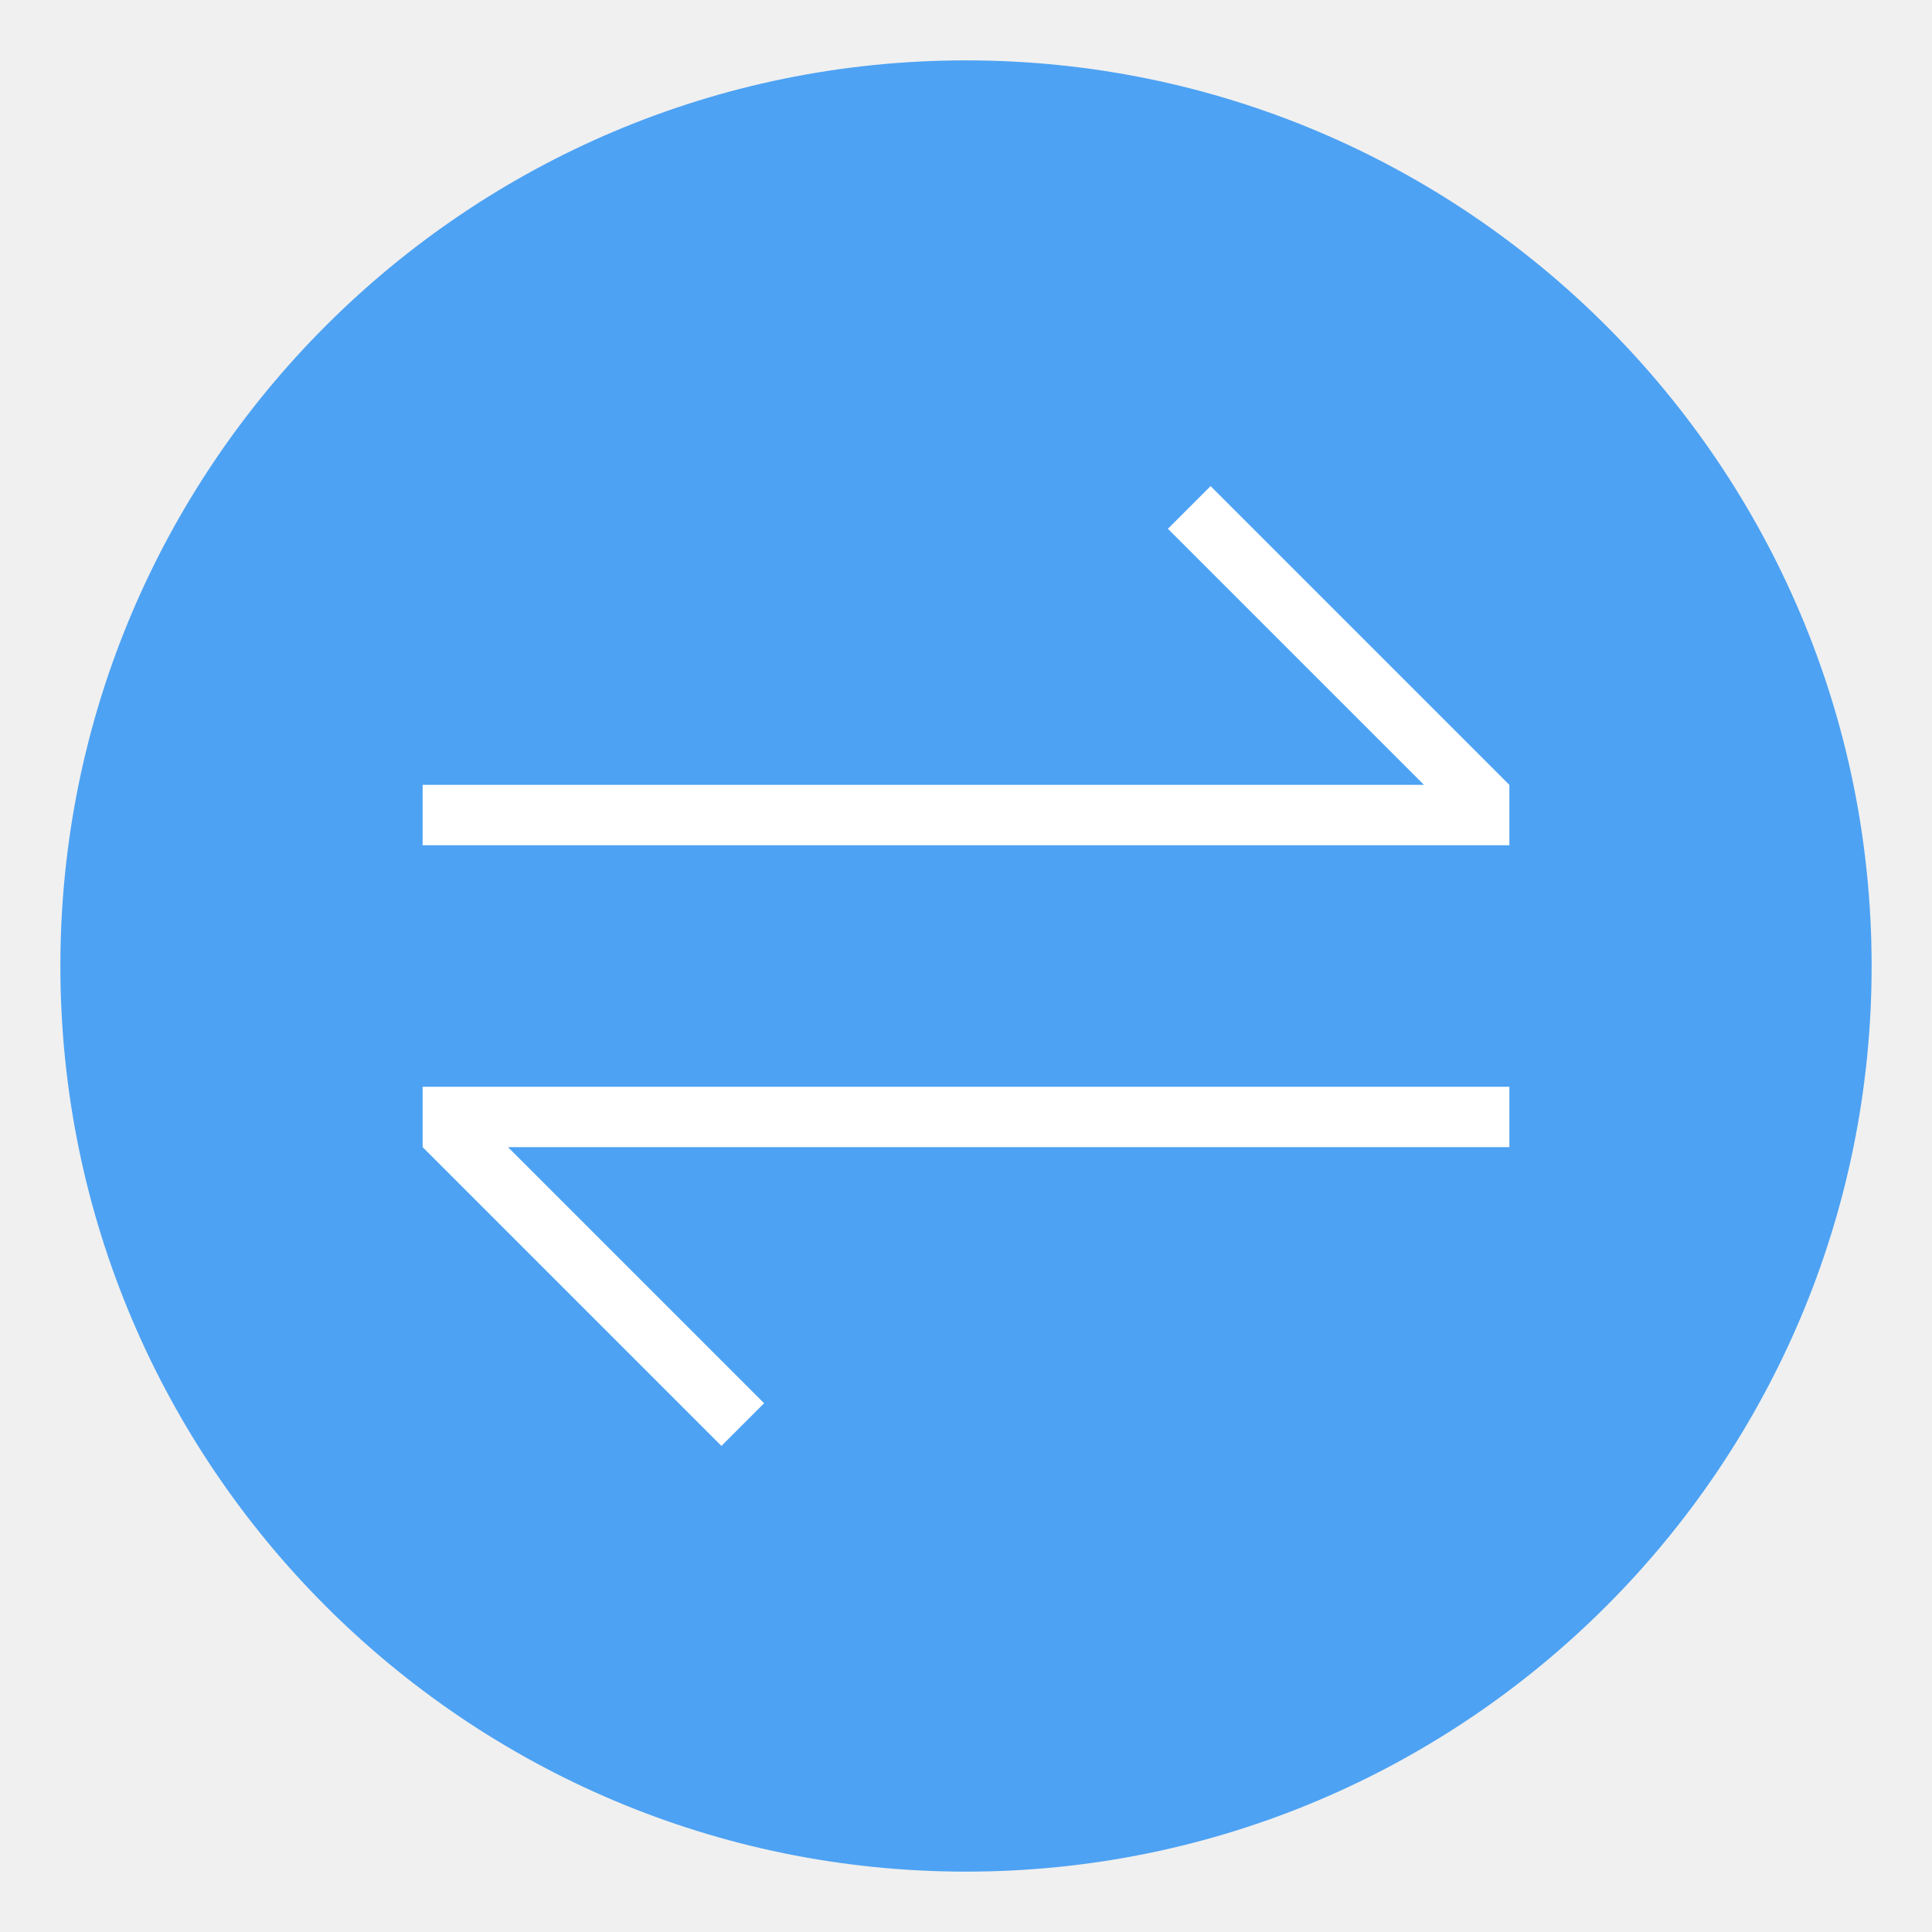
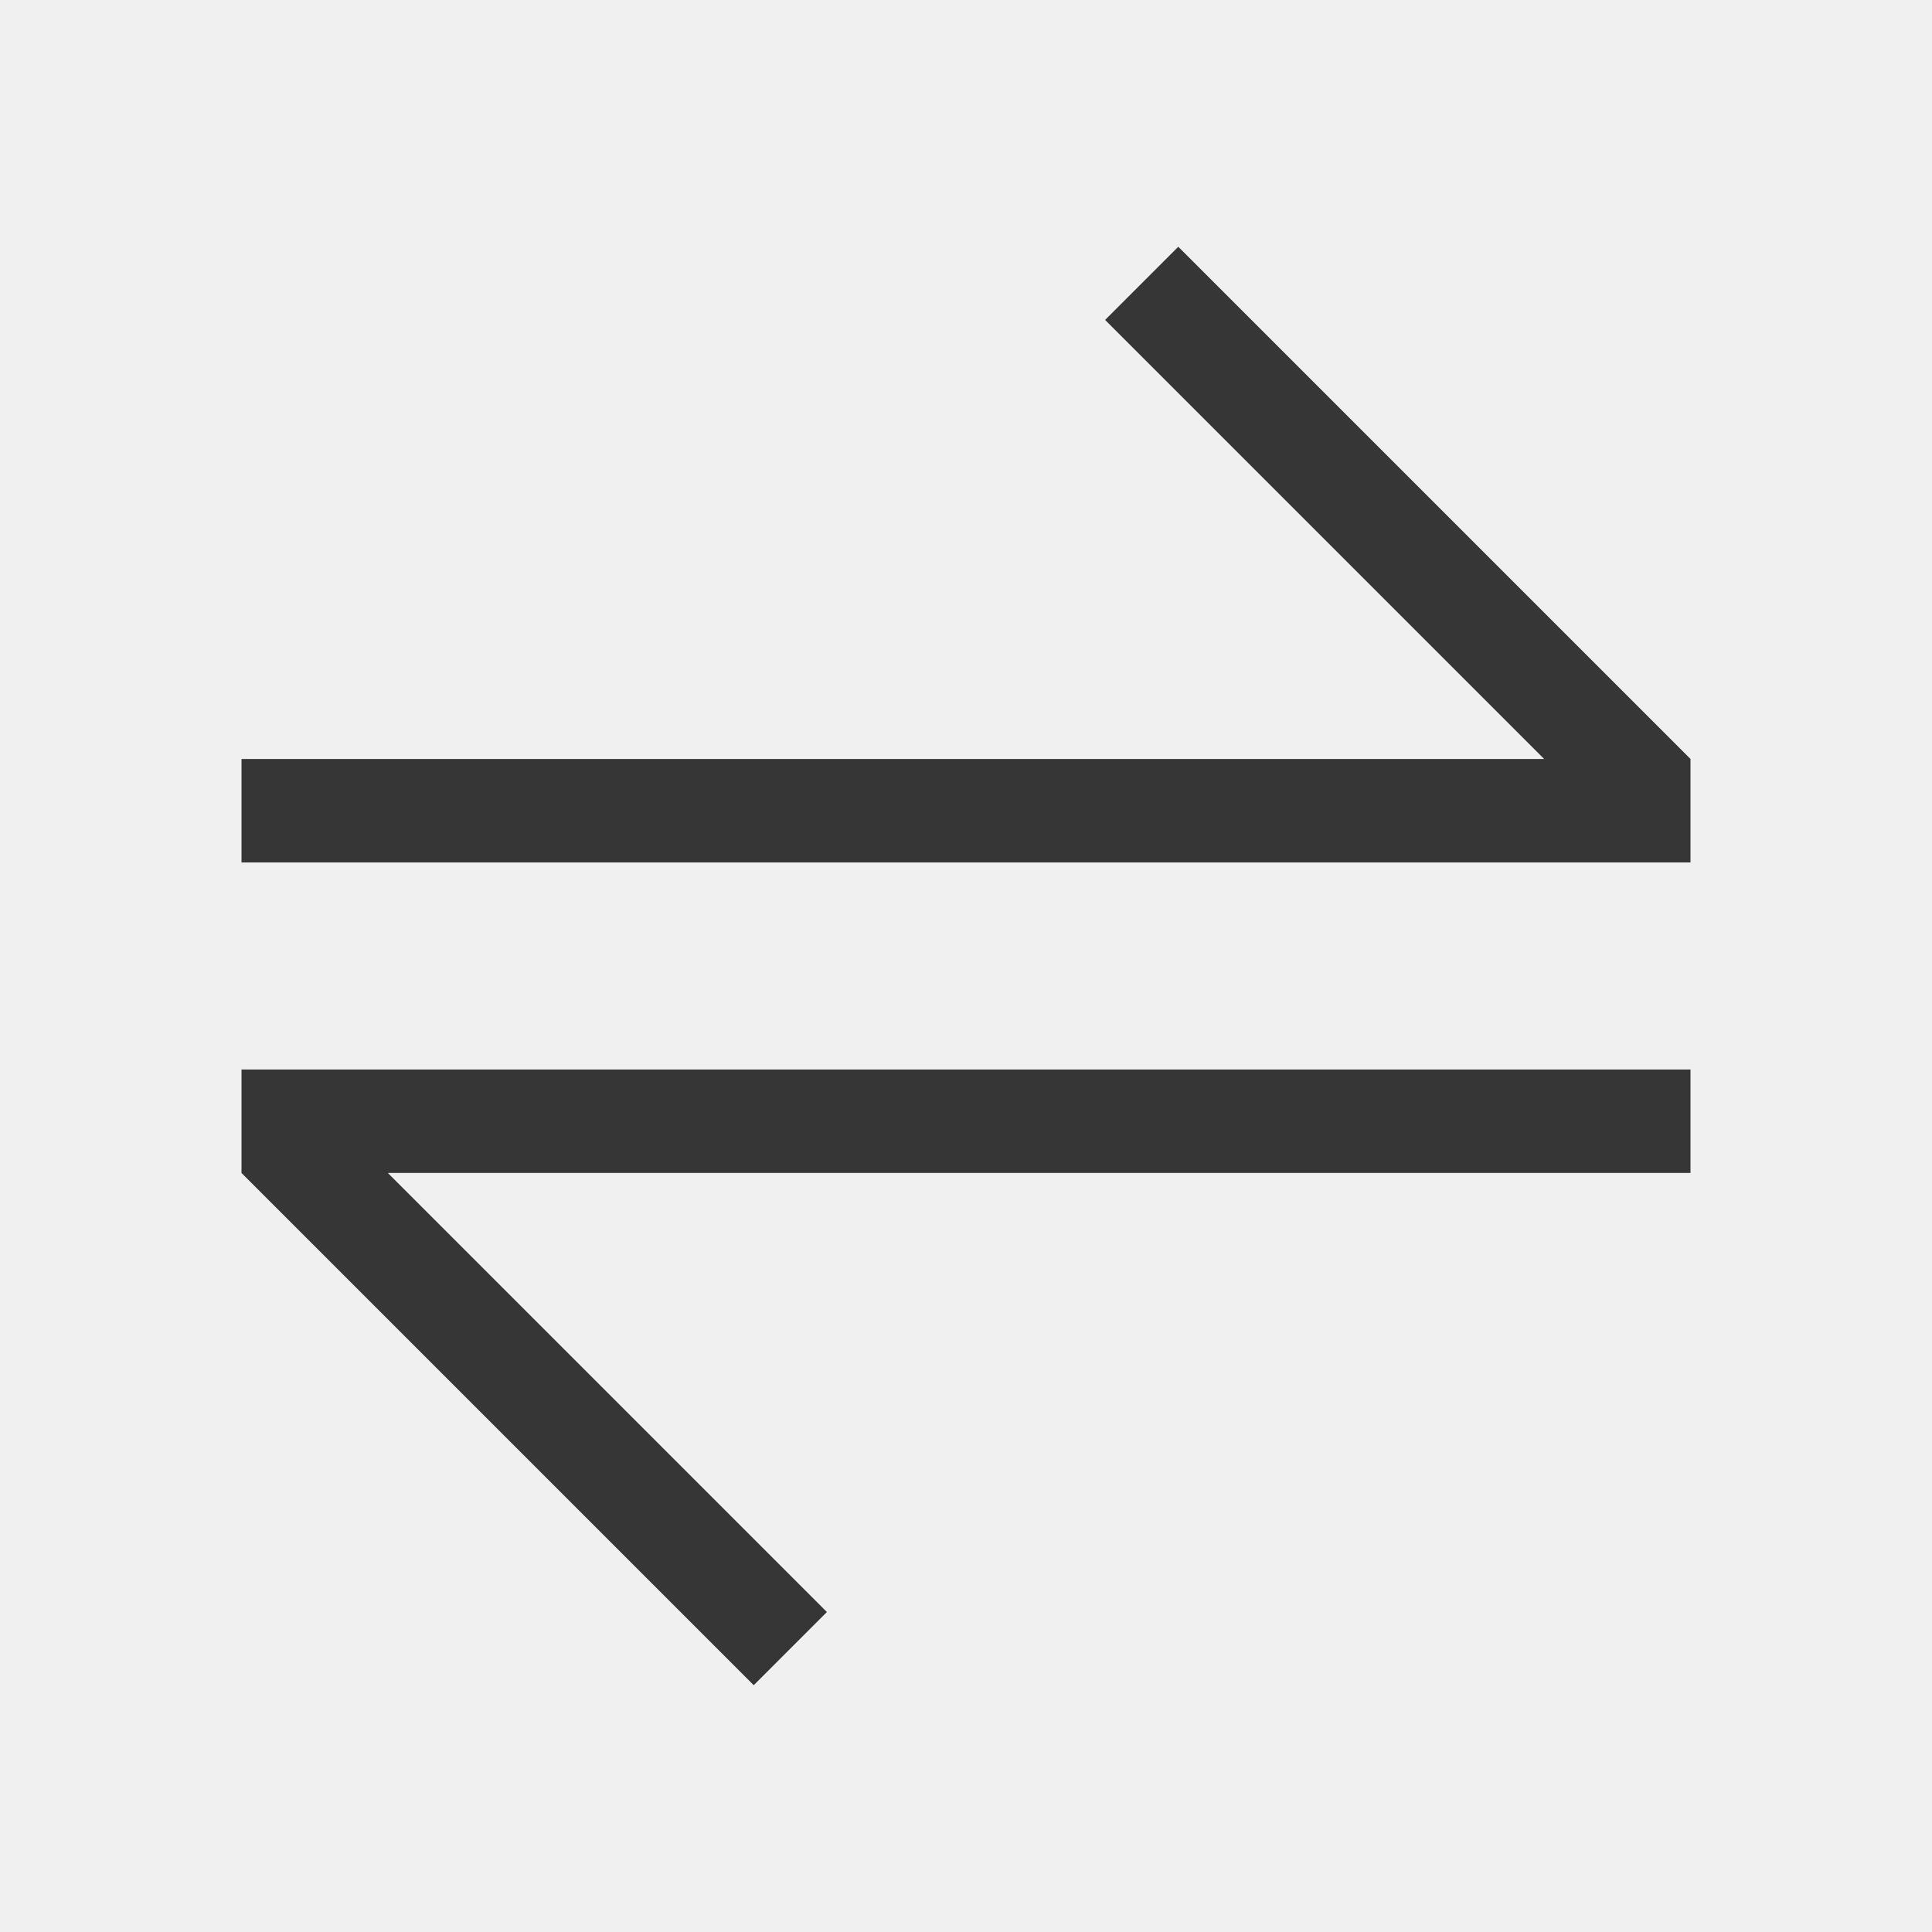
- <svg xmlns="http://www.w3.org/2000/svg" version="1.1" viewBox="0 0 32 32">
-   <defs>
+ <svg xmlns="http://www.w3.org/2000/svg" version="1.1" viewBox="0 0 32 32" id="svg2" width="32" height="32">
+   <defs id="defs1">
    <style id="current-color-scheme" type="text/css">.ColorScheme-Text {
        color:#363636;
      }</style>
  </defs>
-   <path d="m16 1c-8.277 0-15 6.723-15 15s6.723 15 15 15c8.276 0 15-6.723 15-15 0-8.276-6.723-15-15-15z" fill="#4da2f3" />
-   <path d="m7 18v1l4.949 4.949 0.707-0.707-4.242-4.242h16.586v-1h-18z" fill="#ffffff" />
-   <path d="m25 14v-1l-4.949-4.949-0.707 0.707 4.242 4.242h-16.586v1h18z" fill="#ffffff" />
+   <path class="ColorScheme-Text" d="m 4,17.714 v 1.714 l 8.484,8.484 1.212,-1.212 -7.272,-7.272 H 28 V 17.714 H 4 Z" fill="currentColor" id="path1" style="stroke-width:1.714" />
+   <path class="ColorScheme-Text" d="M 28,14.286 V 12.571 L 19.516,4.087 18.304,5.299 25.576,12.571 H 4 v 1.714 H 28 Z" fill="currentColor" id="path2" style="stroke-width:1.714" />
</svg>
